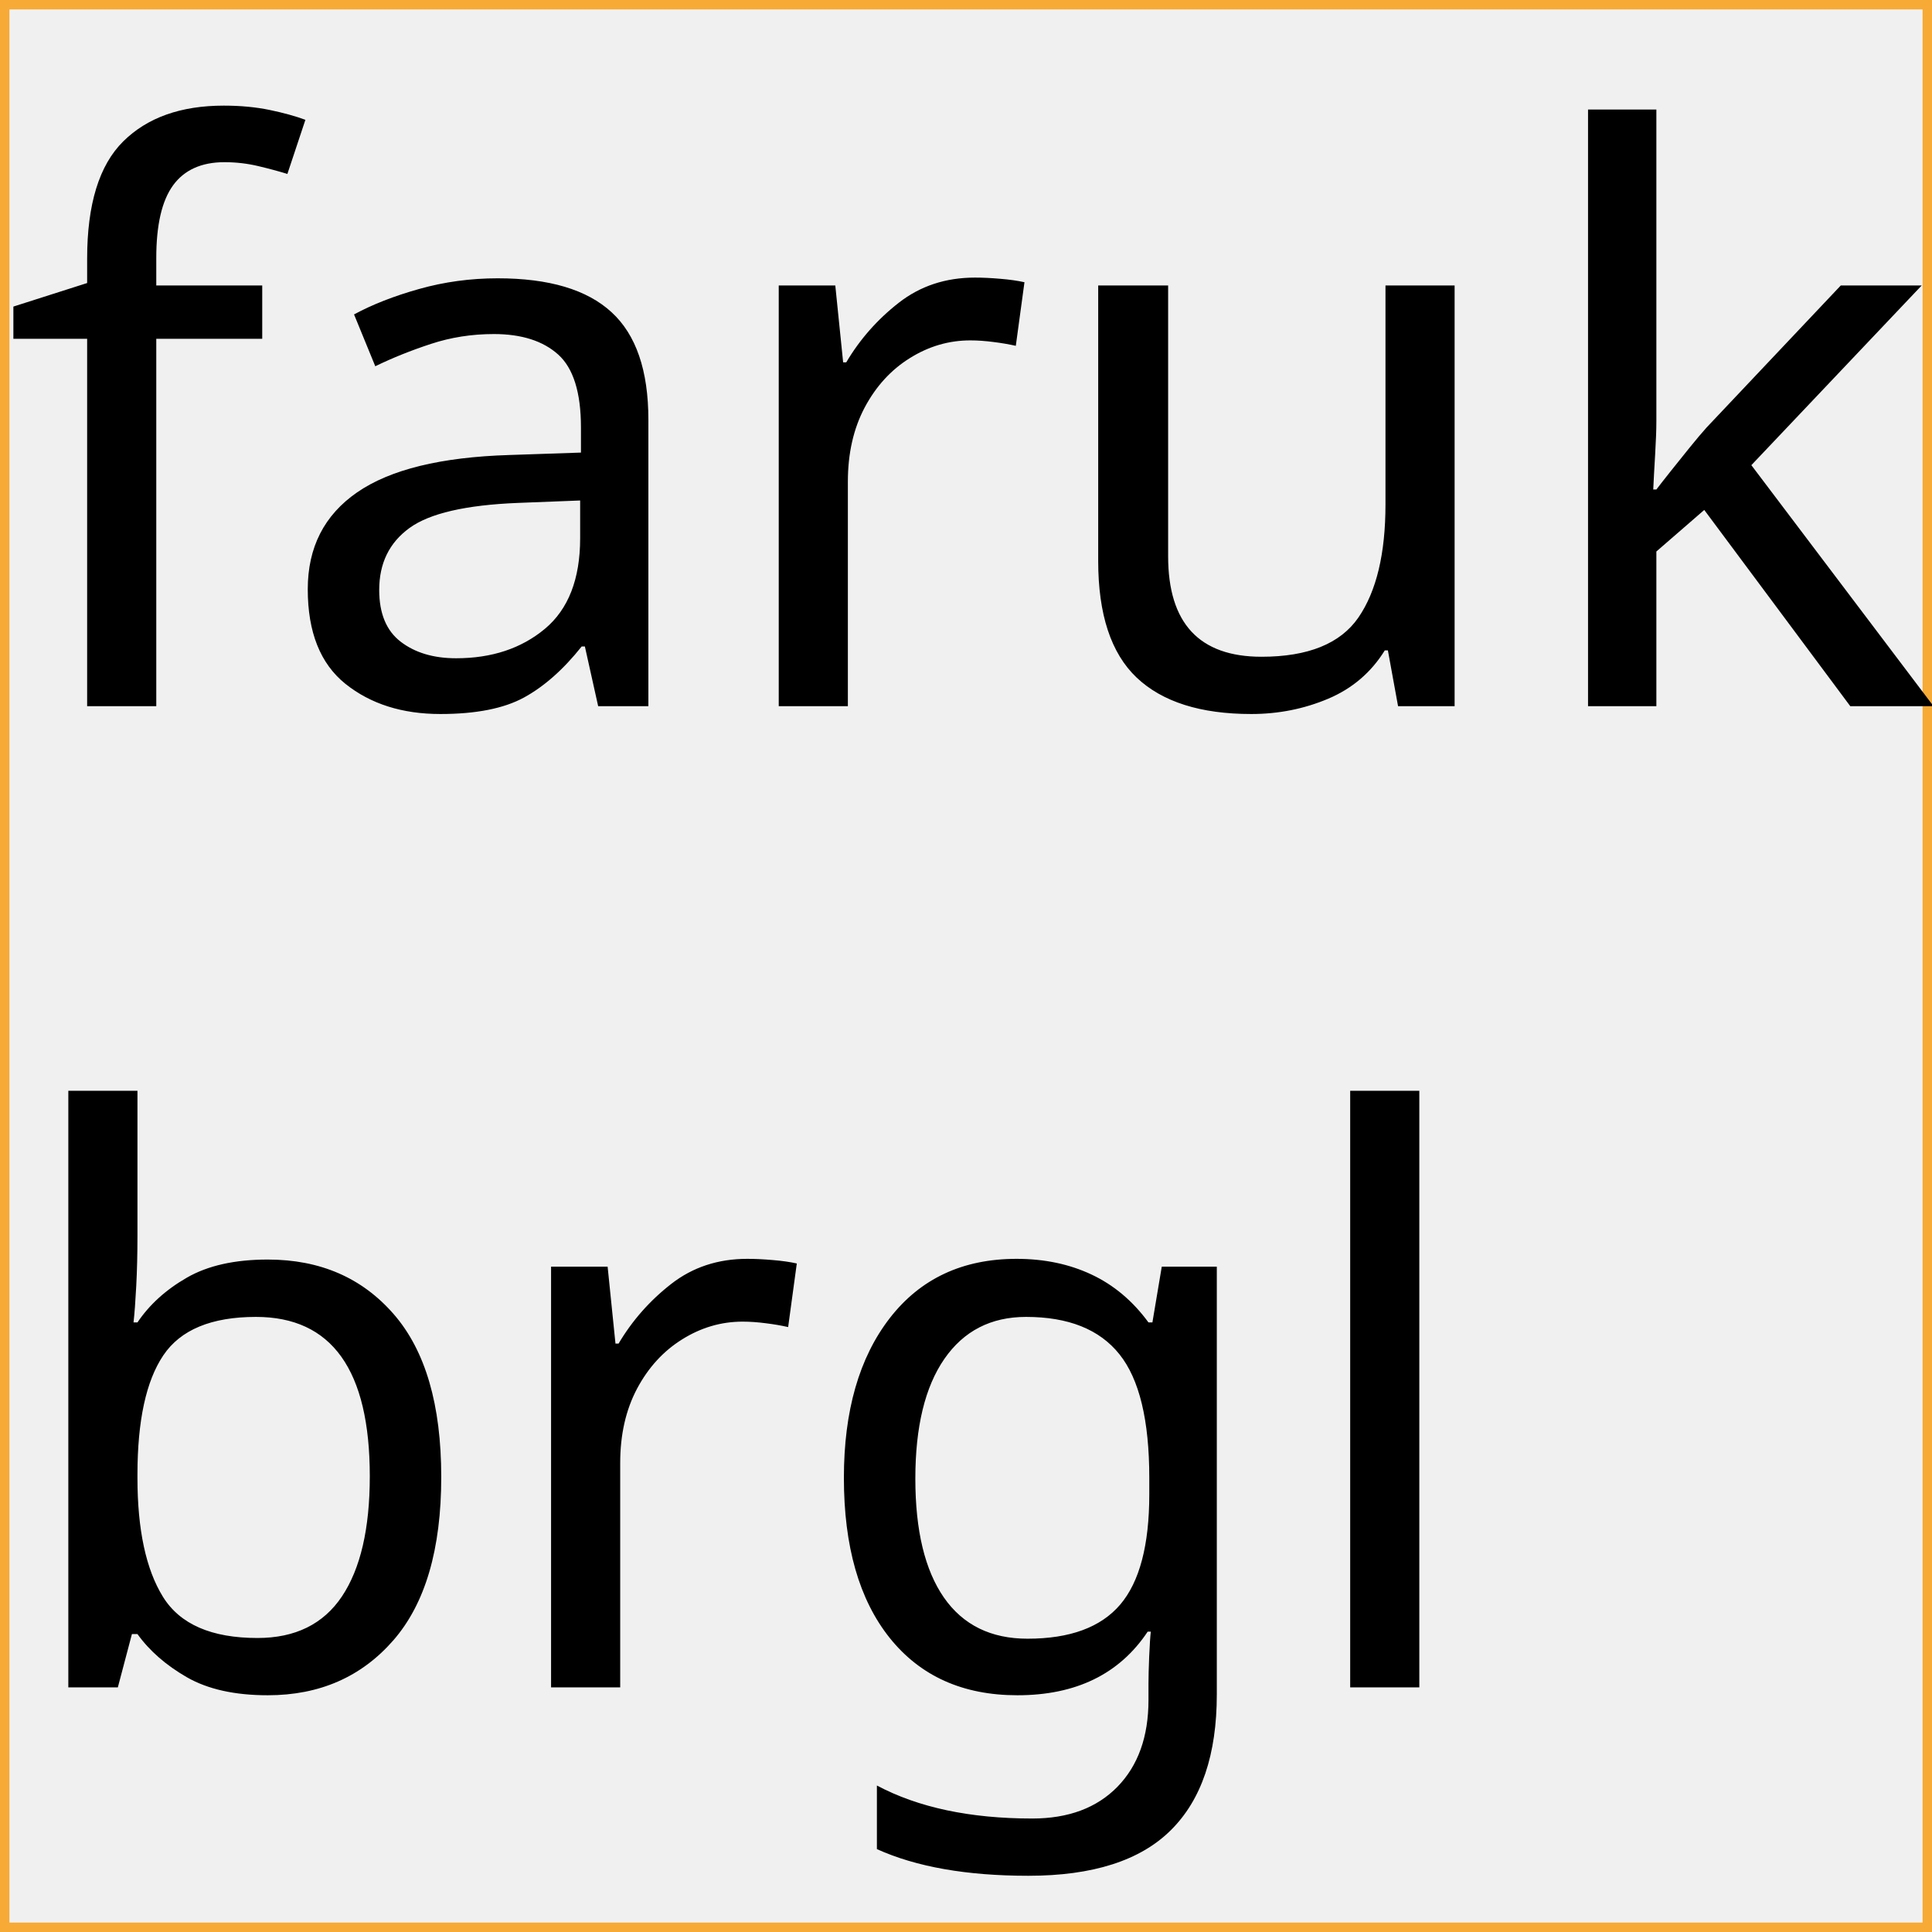
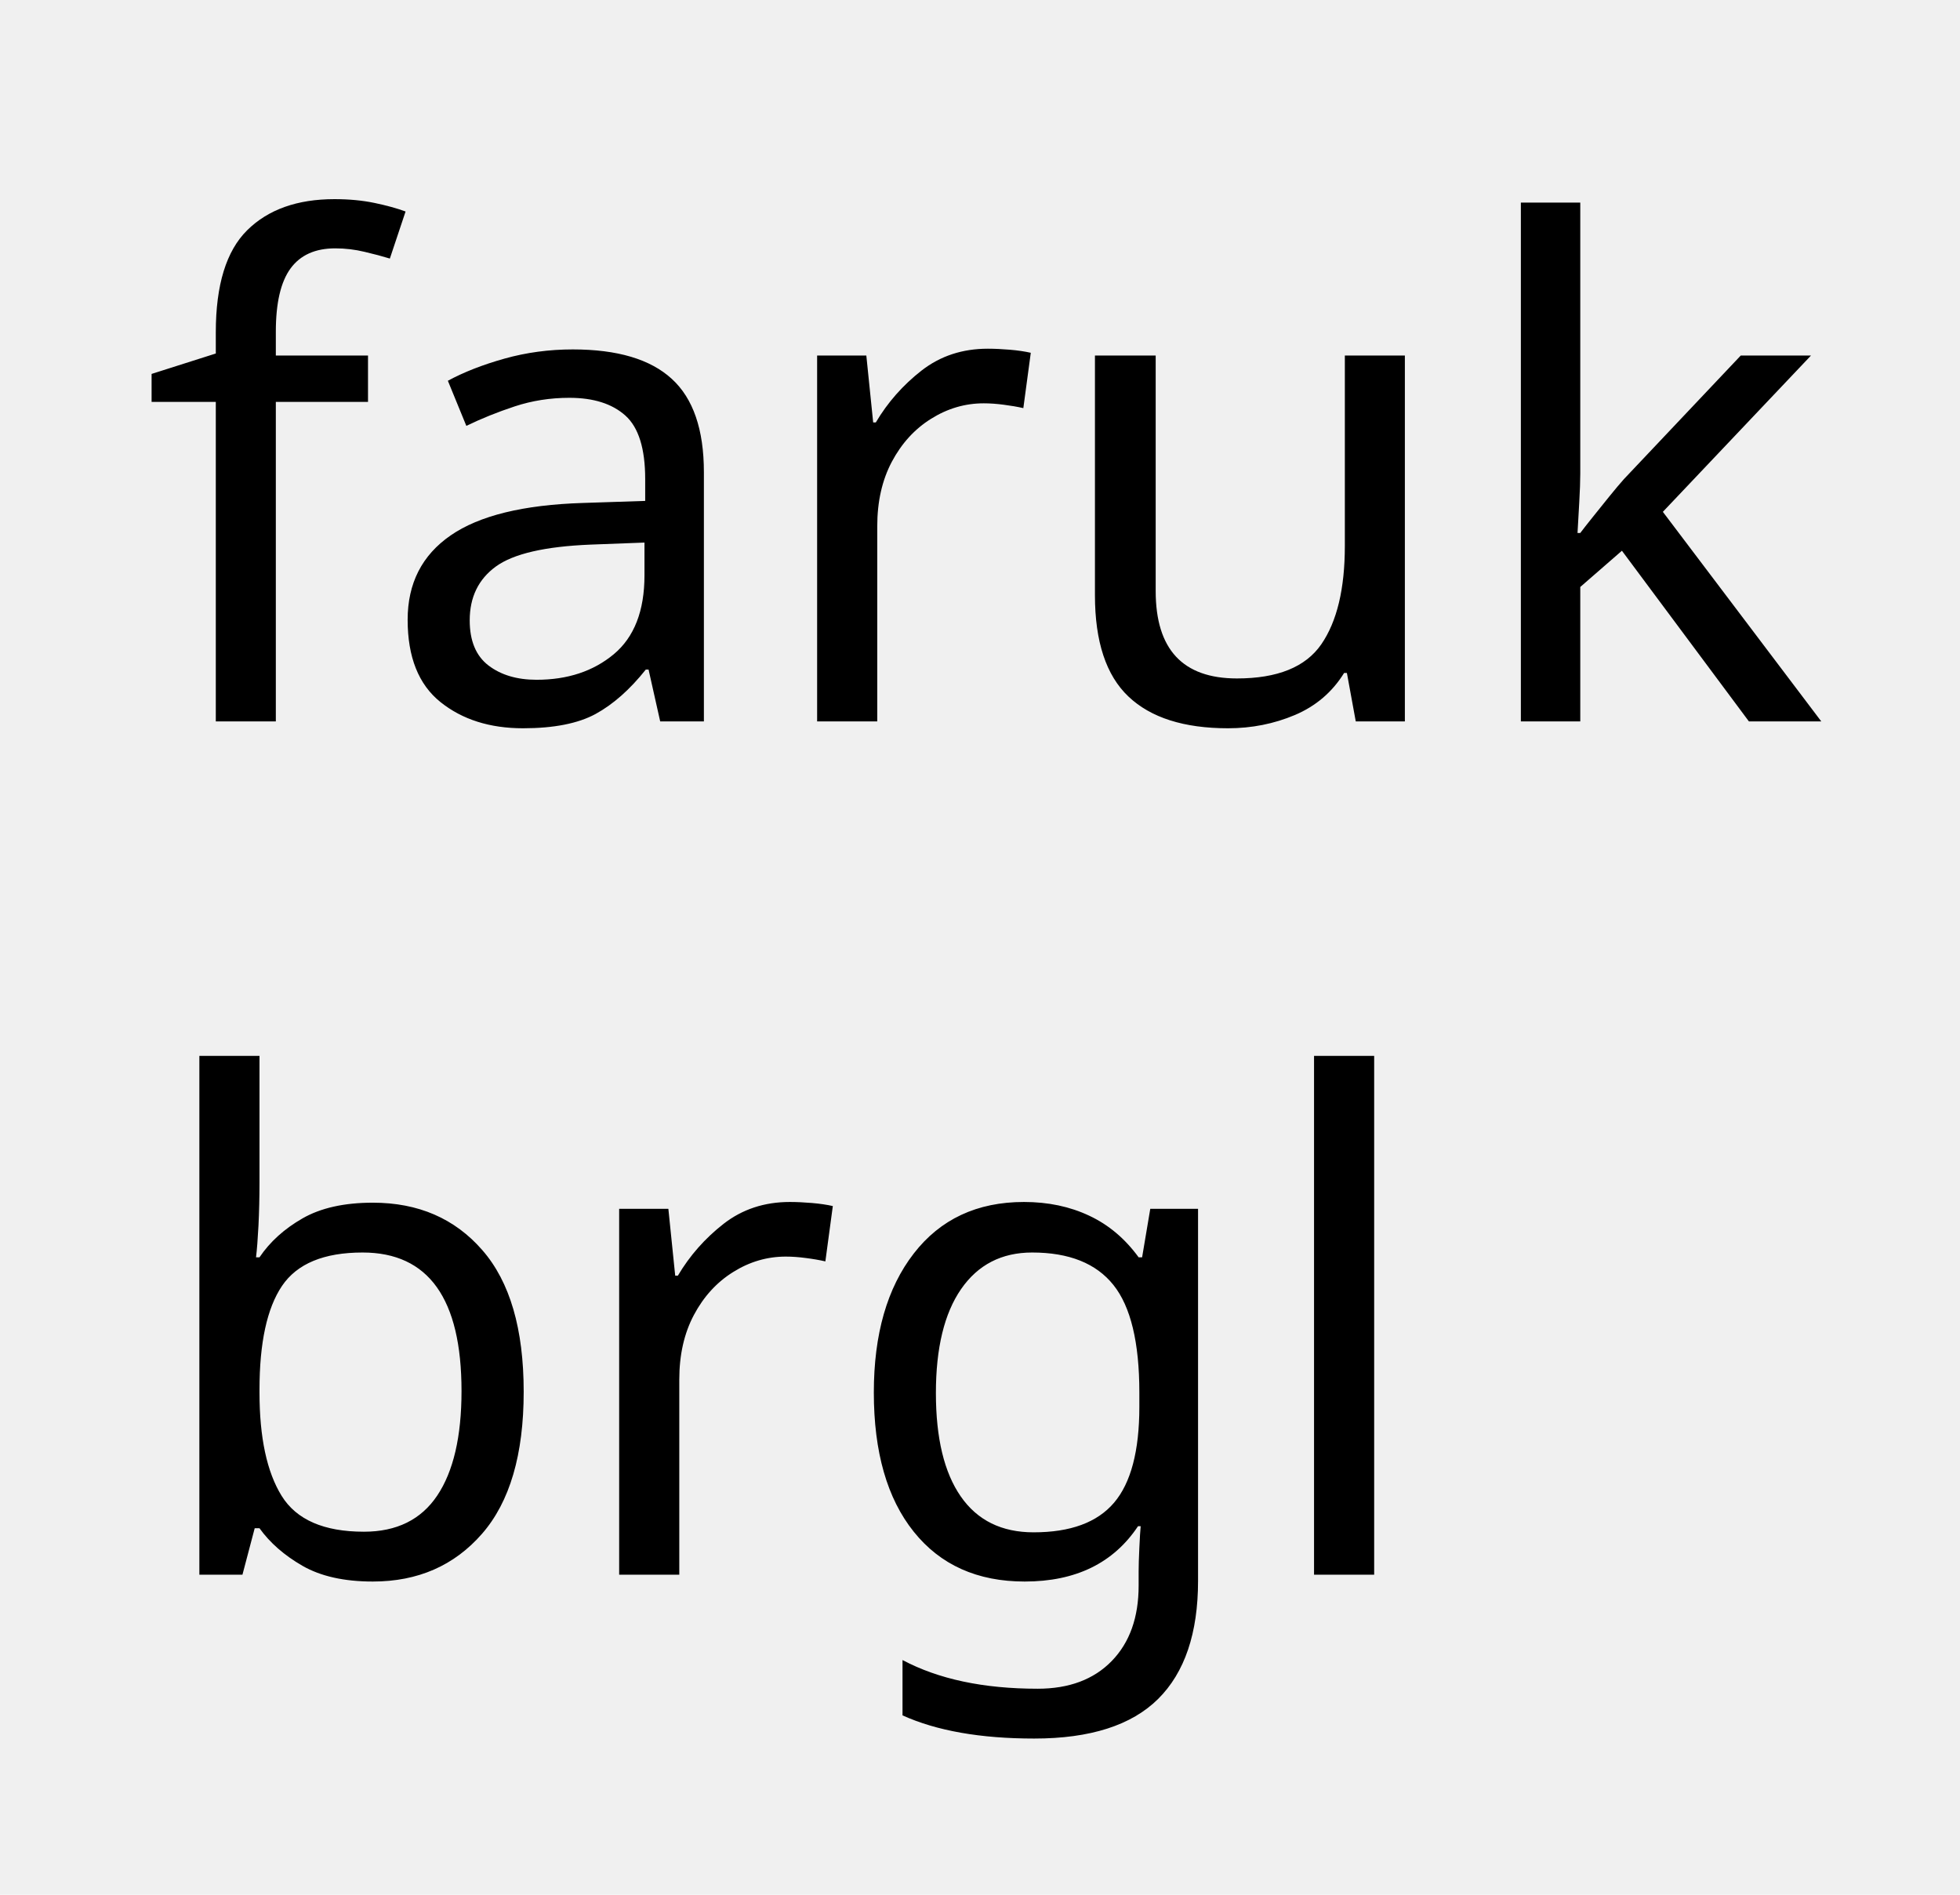
- <svg xmlns="http://www.w3.org/2000/svg" width="300mm" height="300mm" viewBox="0 0 300 300" version="1.1" id="svg3124">
+ <svg xmlns="http://www.w3.org/2000/svg" width="300mm" height="290mm" viewBox="0 0 300 290" version="1.1" id="svg3124">
  <defs id="defs3118" />
-   <g id="layer1" transform="translate(0,3)">
-     <rect style="opacity:1;fill:#f0f0f0;fill-opacity:1;stroke:#f7aa35;stroke-width:2;stroke-linecap:round;stroke-linejoin:miter;stroke-miterlimit:4;stroke-dasharray:none;stroke-dashoffset:0;stroke-opacity:1;paint-order:fill markers stroke" id="rect824" width="299.076" height="299.076" x="0.462" y="-2.538" />
-     <text id="text7973" y="106.654" x="0.249" style="font-style:normal;font-variant:normal;font-weight:normal;font-stretch:normal;font-size:121.891px;line-height:1.25;font-family:Ubuntu;-inkscape-font-specification:'Ubuntu, Normal';font-variant-ligatures:normal;font-variant-caps:normal;font-variant-numeric:normal;text-align:start;letter-spacing:0px;word-spacing:0px;writing-mode:lr-tb;text-anchor:start;fill:#000000;fill-opacity:1;stroke:none;stroke-width:27.641;stroke-miterlimit:4;stroke-dasharray:none" xml:space="preserve">
-       <tspan style="font-style:normal;font-variant:normal;font-weight:normal;font-stretch:normal;font-family:Ubuntu;-inkscape-font-specification:Ubuntu;text-align:start;writing-mode:lr-tb;text-anchor:start;stroke-width:27.641;stroke-miterlimit:4;stroke-dasharray:none" y="106.654" x="0.249" id="tspan7971">faruk</tspan>
-       <tspan style="font-style:normal;font-variant:normal;font-weight:normal;font-stretch:normal;font-family:Ubuntu;-inkscape-font-specification:Ubuntu;text-align:start;writing-mode:lr-tb;text-anchor:start;stroke-width:27.641;stroke-miterlimit:4;stroke-dasharray:none" y="259.018" x="0.249" id="tspan822">brgl</tspan>
-       <tspan style="font-style:normal;font-variant:normal;font-weight:normal;font-stretch:normal;font-family:Ubuntu;-inkscape-font-specification:Ubuntu;text-align:start;writing-mode:lr-tb;text-anchor:start;stroke-width:27.641;stroke-miterlimit:4;stroke-dasharray:none" y="411.381" x="0.249" id="tspan1233" />
+   <g id="layer1" transform="translate(0,-7)">
+     <rect style="opacity:1;fill:#f0f0f0;fill-opacity:1;stroke:none;stroke-width:1.972;stroke-linecap:round;stroke-linejoin:miter;stroke-miterlimit:4;stroke-dasharray:none;stroke-dashoffset:0;stroke-opacity:1;paint-order:fill markers stroke" id="rect824" width="300" height="290" x="0" y="7" />
+     <text xml:space="preserve" style="font-style:normal;font-variant:normal;font-weight:normal;font-stretch:normal;font-size:104.478px;line-height:1.25;font-family:Ubuntu;-inkscape-font-specification:'Ubuntu, Normal';font-variant-ligatures:normal;font-variant-caps:normal;font-variant-numeric:normal;text-align:start;letter-spacing:0px;word-spacing:0px;writing-mode:lr-tb;text-anchor:start;fill:#000000;fill-opacity:1;stroke:none;stroke-width:0.784" x="21.642" y="117.418" id="text828">
+       <tspan id="tspan826" x="21.642" y="117.418" style="text-align:start;text-anchor:start;stroke-width:0.784">faruk</tspan>
+       <tspan x="21.642" y="248.015" style="text-align:start;text-anchor:start;stroke-width:0.784" id="tspan830">brgl</tspan>
    </text>
  </g>
</svg>
